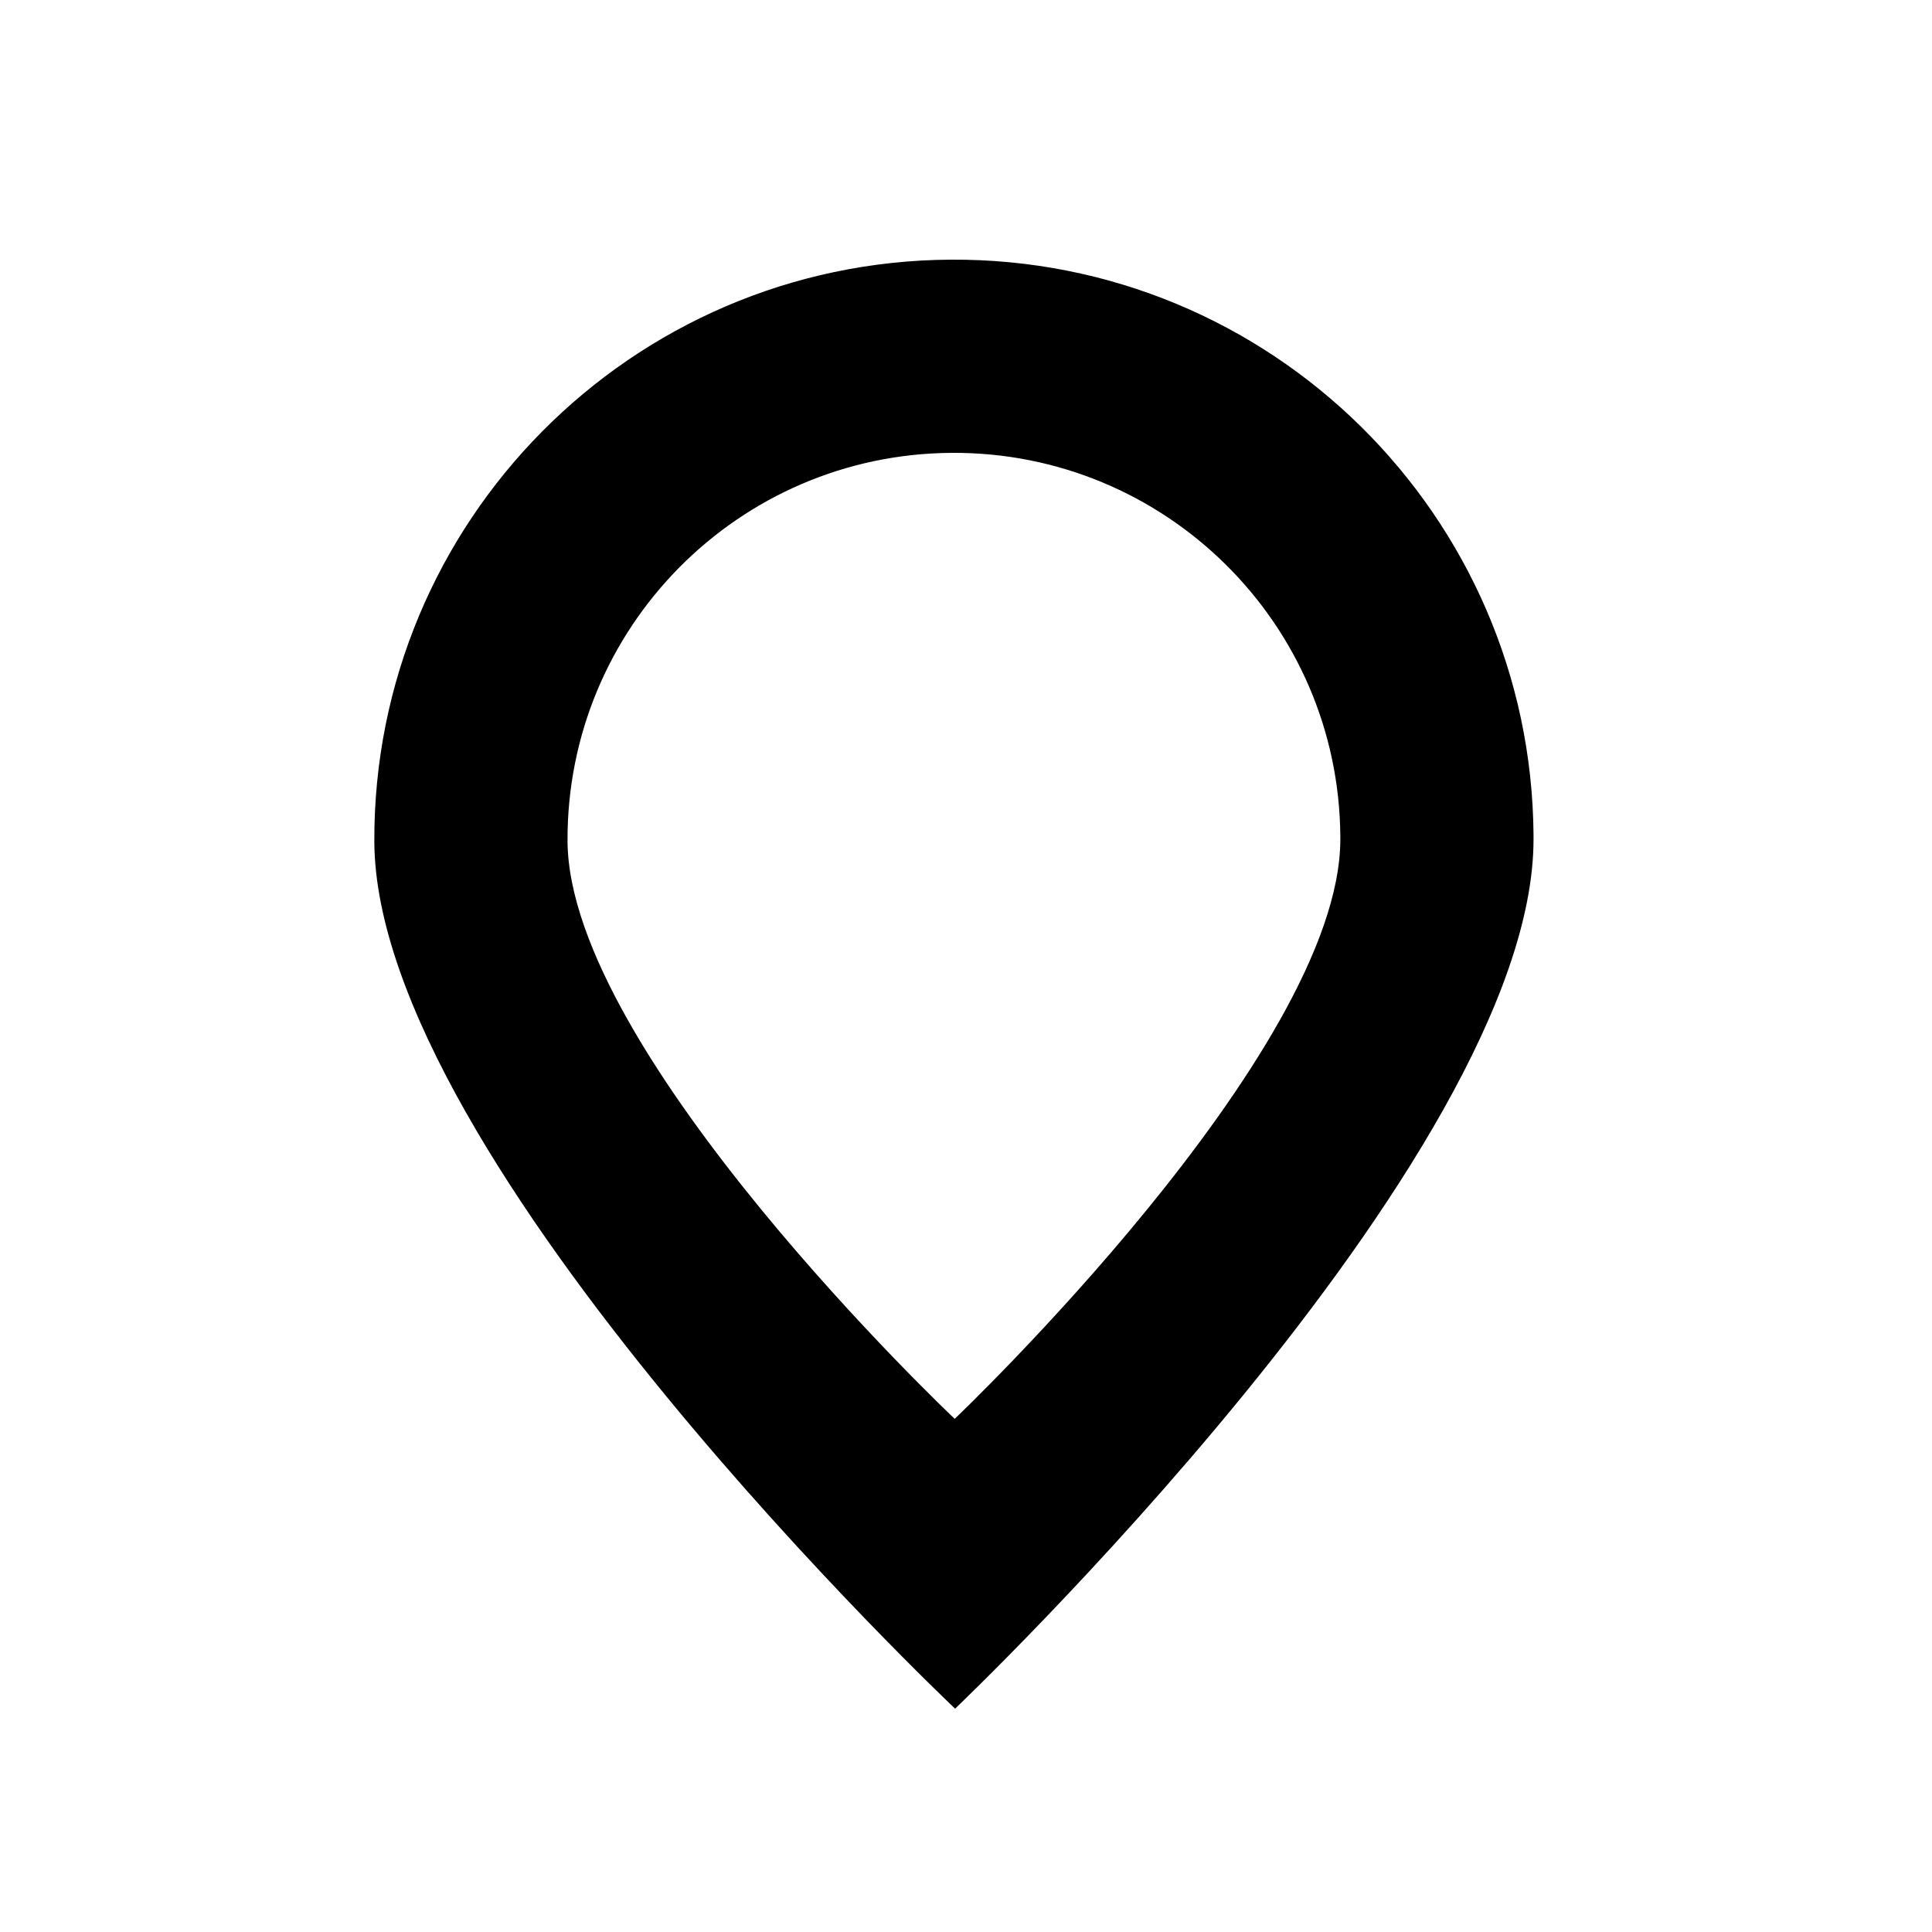
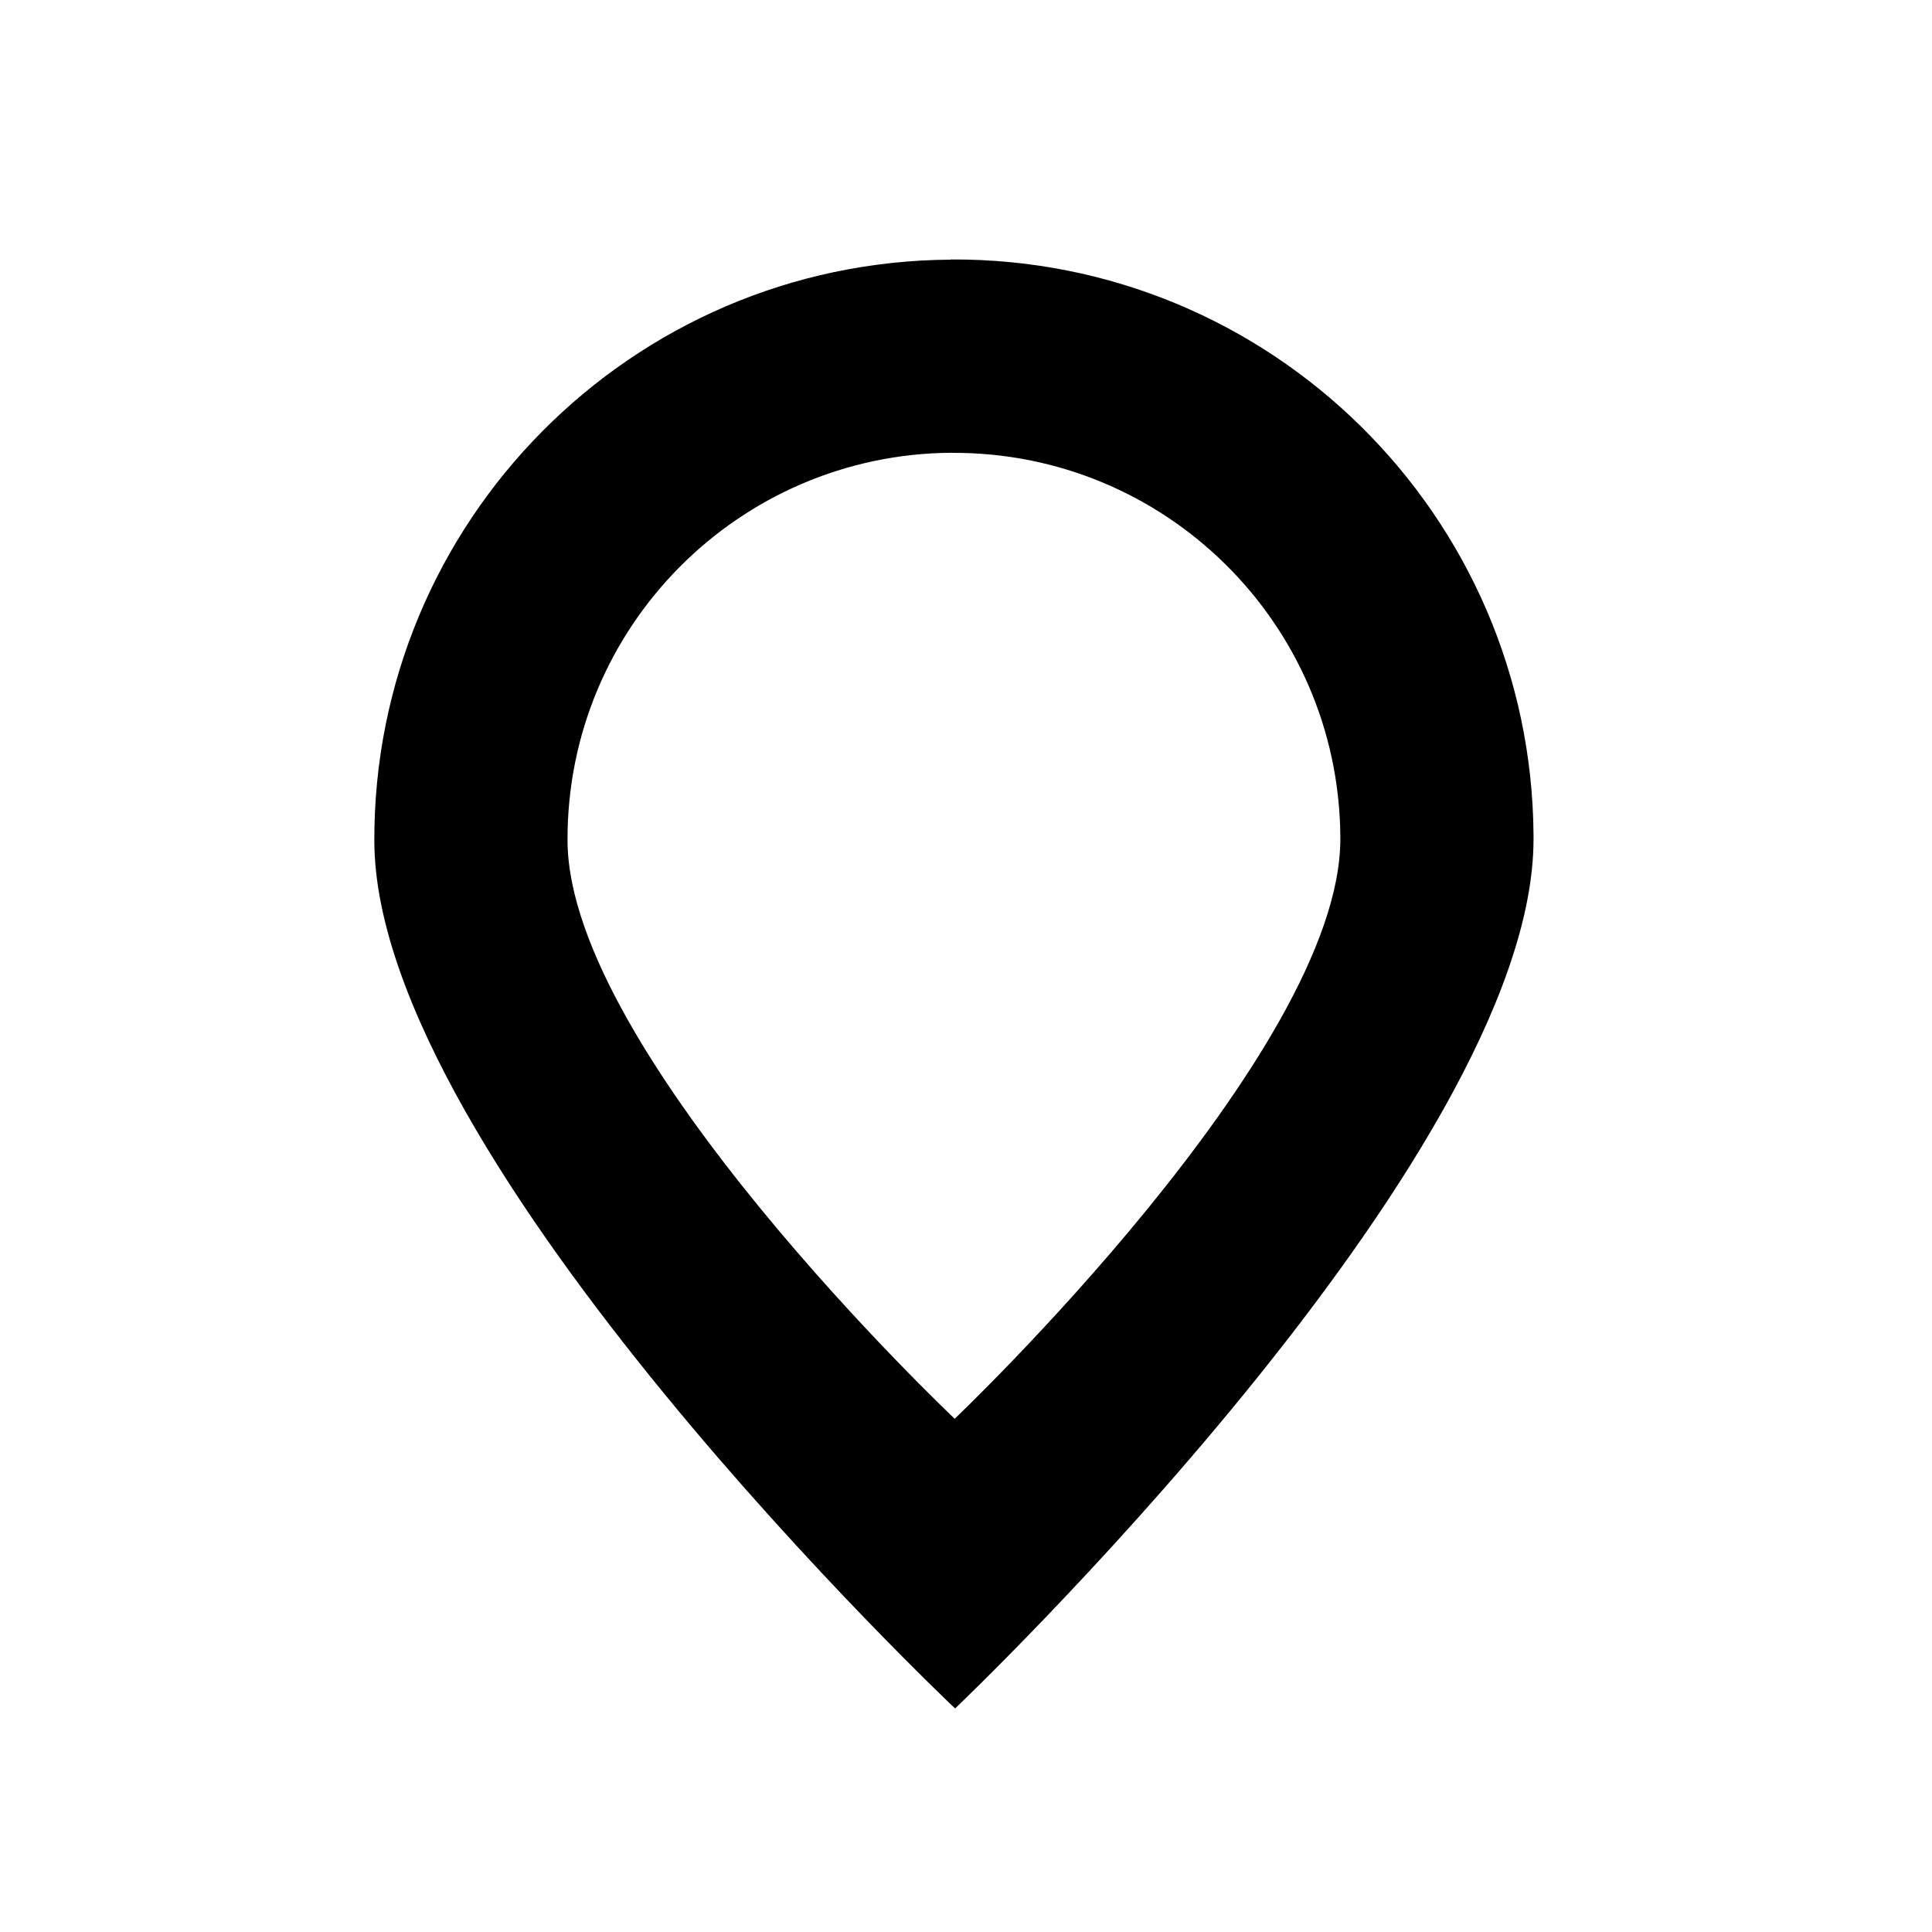
- <svg xmlns="http://www.w3.org/2000/svg" width="20" height="20" viewBox="0 0 20 20" id="svg19167" version="1.1">
-   <defs id="defs19169" />
-   <g id="layer1" transform="translate(0,-1032.362)">
-     <path style="color:#000000;clip-rule:nonzero;display:inline;overflow:visible;visibility:visible;opacity:1;isolation:auto;mix-blend-mode:normal;color-interpolation:sRGB;color-interpolation-filters:linearRGB;solid-color:#000000;solid-opacity:1;fill:#000000;fill-opacity:1;fill-rule:evenodd;stroke:none;stroke-width:2;stroke-linecap:round;stroke-linejoin:round;stroke-miterlimit:4;stroke-dasharray:none;stroke-dashoffset:0;stroke-opacity:1;marker:none;color-rendering:auto;image-rendering:auto;shape-rendering:auto;text-rendering:auto;enable-background:accumulate" d="m 9.842,1035.05 c -3.309,0.019 -5.979,2.714 -5.967,6.023 0.013,3.309 6.012,8.977 6.012,8.977 0,0 5.988,-5.691 5.988,-9 l 0,-0.045 c -0.025,-3.309 -2.724,-5.974 -6.033,-5.955 z m 0.01,2 c 2.206,-0.013 4.007,1.763 4.023,3.969 l 0,0.031 c -5e-6,2.206 -3.992,6 -3.992,6 0,0 -3.999,-3.778 -4.008,-5.984 -0.008,-2.206 1.77,-4.003 3.977,-4.016 z" id="path12568" />
-   </g>
+ <svg xmlns="http://www.w3.org/2000/svg" width="20" height="20" viewBox="0 0 20 20">
+   <path style="isolation:auto;mix-blend-mode:normal;marker:none" d="M9.842 2.688A6.002 6.002 0 0 0 3.875 8.71c.013 3.31 6.012 8.976 6.012 8.976s5.988-5.69 5.988-9v-.044a6 6 0 0 0-6.033-5.956zm.01 2a4 4 0 0 1 4.023 3.968v.031c0 2.207-3.992 6-3.992 6s-4-3.778-4.008-5.984a4 4 0 0 1 3.977-4.016z" color="#000" overflow="visible" fill-rule="evenodd" stroke-width="2" stroke-linecap="round" stroke-linejoin="round" />
</svg>
